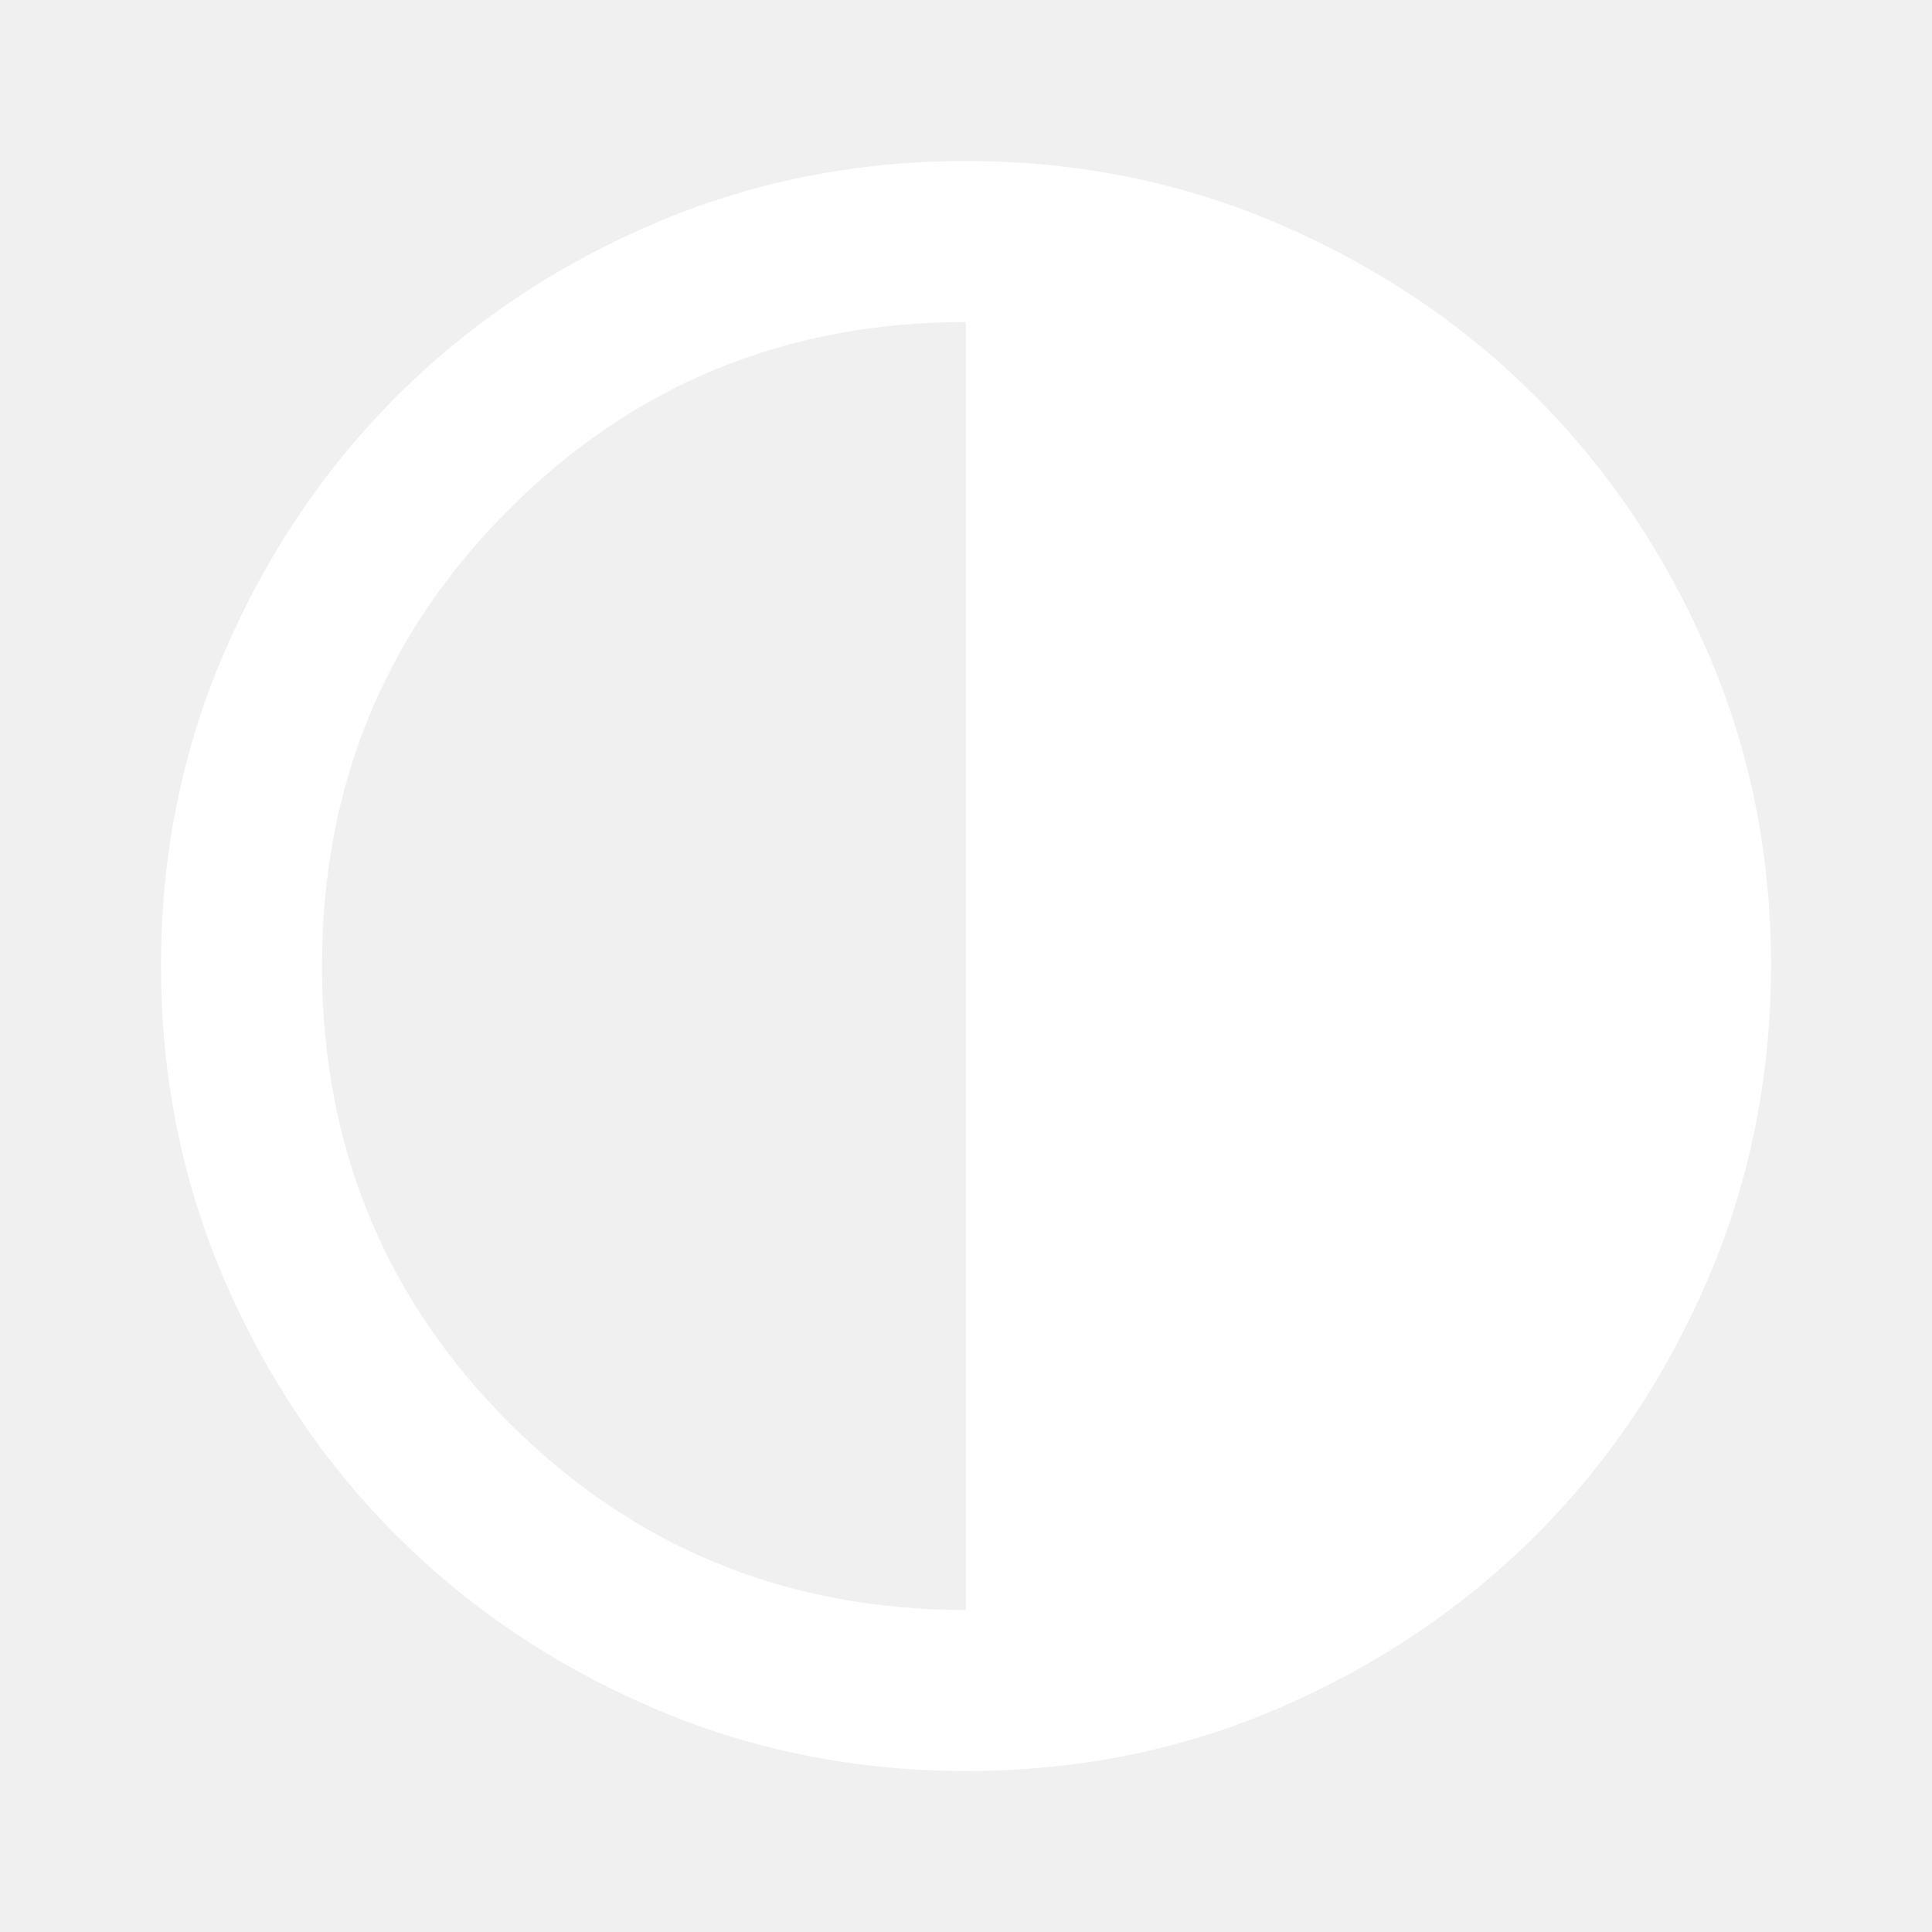
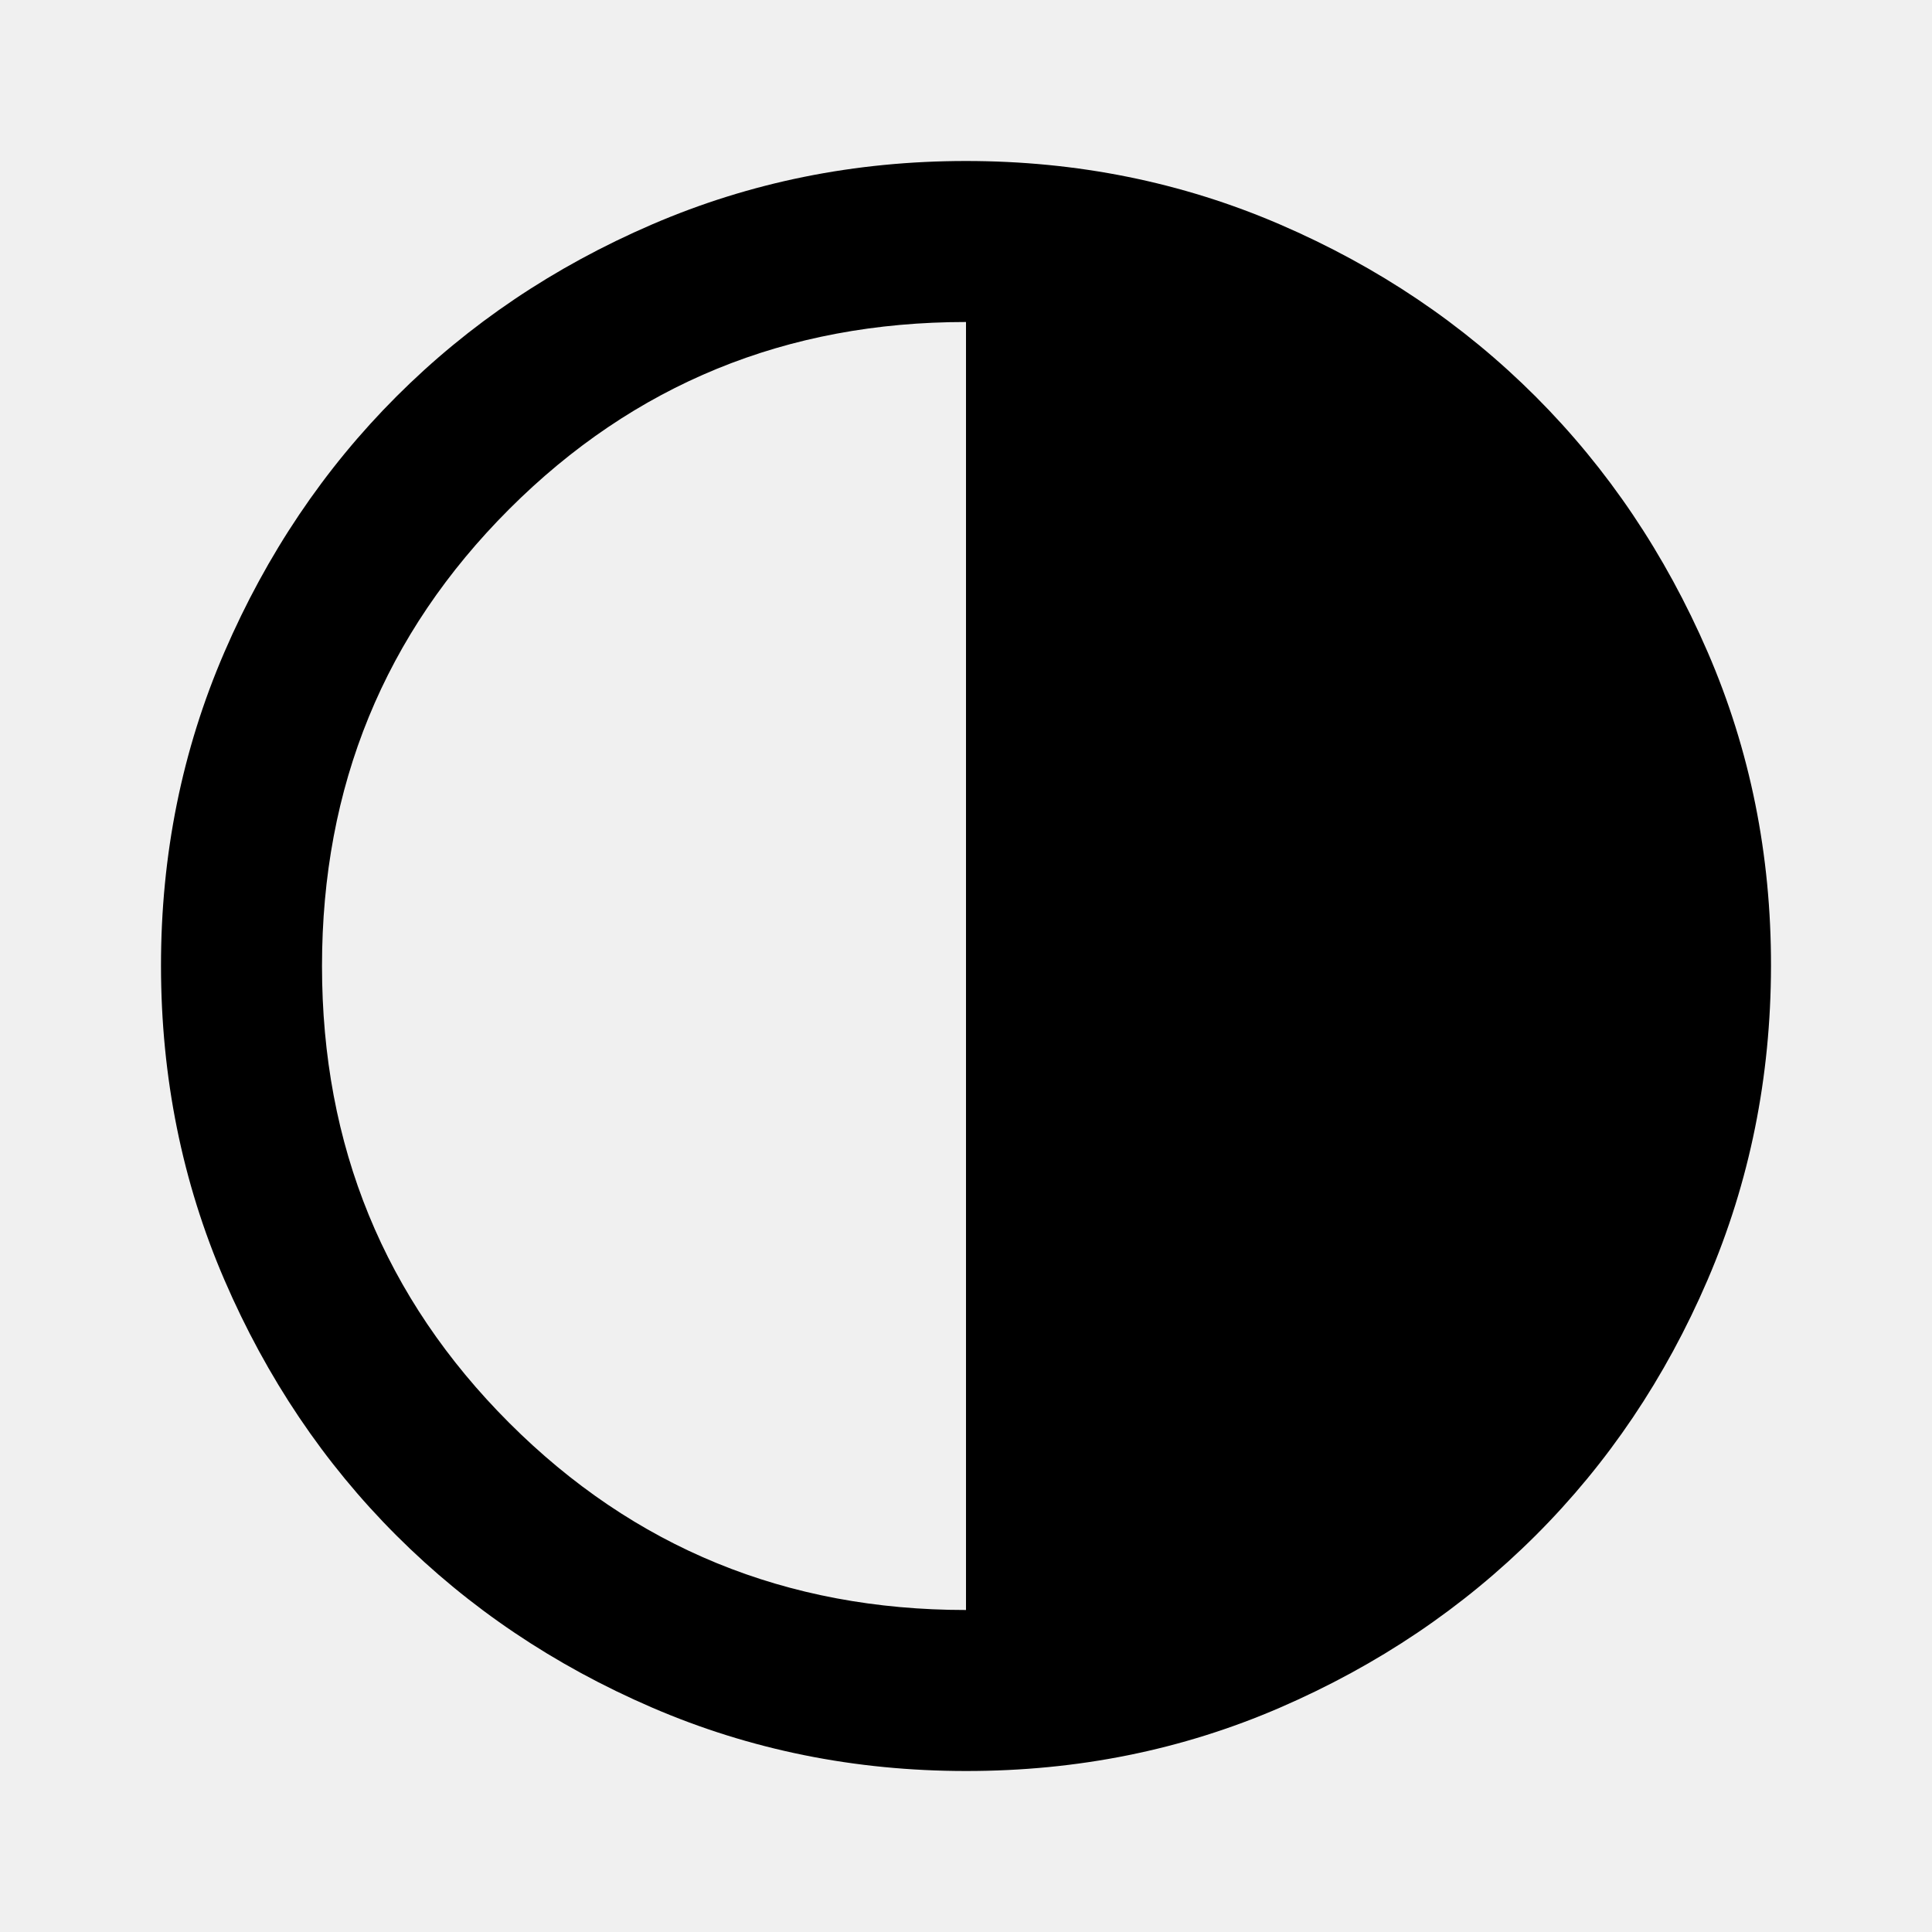
<svg xmlns="http://www.w3.org/2000/svg" width="32" height="32" viewBox="0 0 24 24" version="1.1" id="svg1">
  <defs id="defs1" />
-   <path fill="white" d="M 12,22 C 10.617,22 9.317,21.737 8.1,21.212 6.883,20.687 5.825,19.974 4.925,19.075 4.025,18.176 3.313,17.117 2.788,15.9 2.263,14.683 2.001,13.383 2,12 1.999,10.617 2.262,9.317 2.788,8.1 3.314,6.883 4.026,5.824 4.925,4.925 5.824,4.026 6.882,3.313 8.1,2.788 9.318,2.263 10.618,2 12,2 c 1.382,0 2.682,0.263 3.9,0.788 1.218,0.525 2.276,1.238 3.175,2.137 0.899,0.899 1.611,1.958 2.138,3.175 0.527,1.217 0.789,2.517 0.787,3.9 -0.002,1.383 -0.265,2.683 -0.788,3.9 -0.523,1.217 -1.236,2.276 -2.137,3.175 -0.901,0.899 -1.96,1.612 -3.175,2.138 C 14.685,21.739 13.385,22.001 12,22 m 0,-2 c 0,-4.406 0,-3.45 0,-8 V 4 C 9.767,4 7.875,4.775 6.325,6.325 4.775,7.875 4,9.767 4,12 4,14.233 4.775,16.125 6.325,17.675 7.875,19.225 9.767,20 12,20" id="path1" />
+   <path fill="currentColor" d="M 12,22 C 10.617,22 9.317,21.737 8.1,21.212 6.883,20.687 5.825,19.974 4.925,19.075 4.025,18.176 3.313,17.117 2.788,15.9 2.263,14.683 2.001,13.383 2,12 1.999,10.617 2.262,9.317 2.788,8.1 3.314,6.883 4.026,5.824 4.925,4.925 5.824,4.026 6.882,3.313 8.1,2.788 9.318,2.263 10.618,2 12,2 c 1.382,0 2.682,0.263 3.9,0.788 1.218,0.525 2.276,1.238 3.175,2.137 0.899,0.899 1.611,1.958 2.138,3.175 0.527,1.217 0.789,2.517 0.787,3.9 -0.002,1.383 -0.265,2.683 -0.788,3.9 -0.523,1.217 -1.236,2.276 -2.137,3.175 -0.901,0.899 -1.96,1.612 -3.175,2.138 C 14.685,21.739 13.385,22.001 12,22 m 0,-2 c 0,-4.406 0,-3.45 0,-8 V 4 C 9.767,4 7.875,4.775 6.325,6.325 4.775,7.875 4,9.767 4,12 4,14.233 4.775,16.125 6.325,17.675 7.875,19.225 9.767,20 12,20" id="path1" />
</svg>
